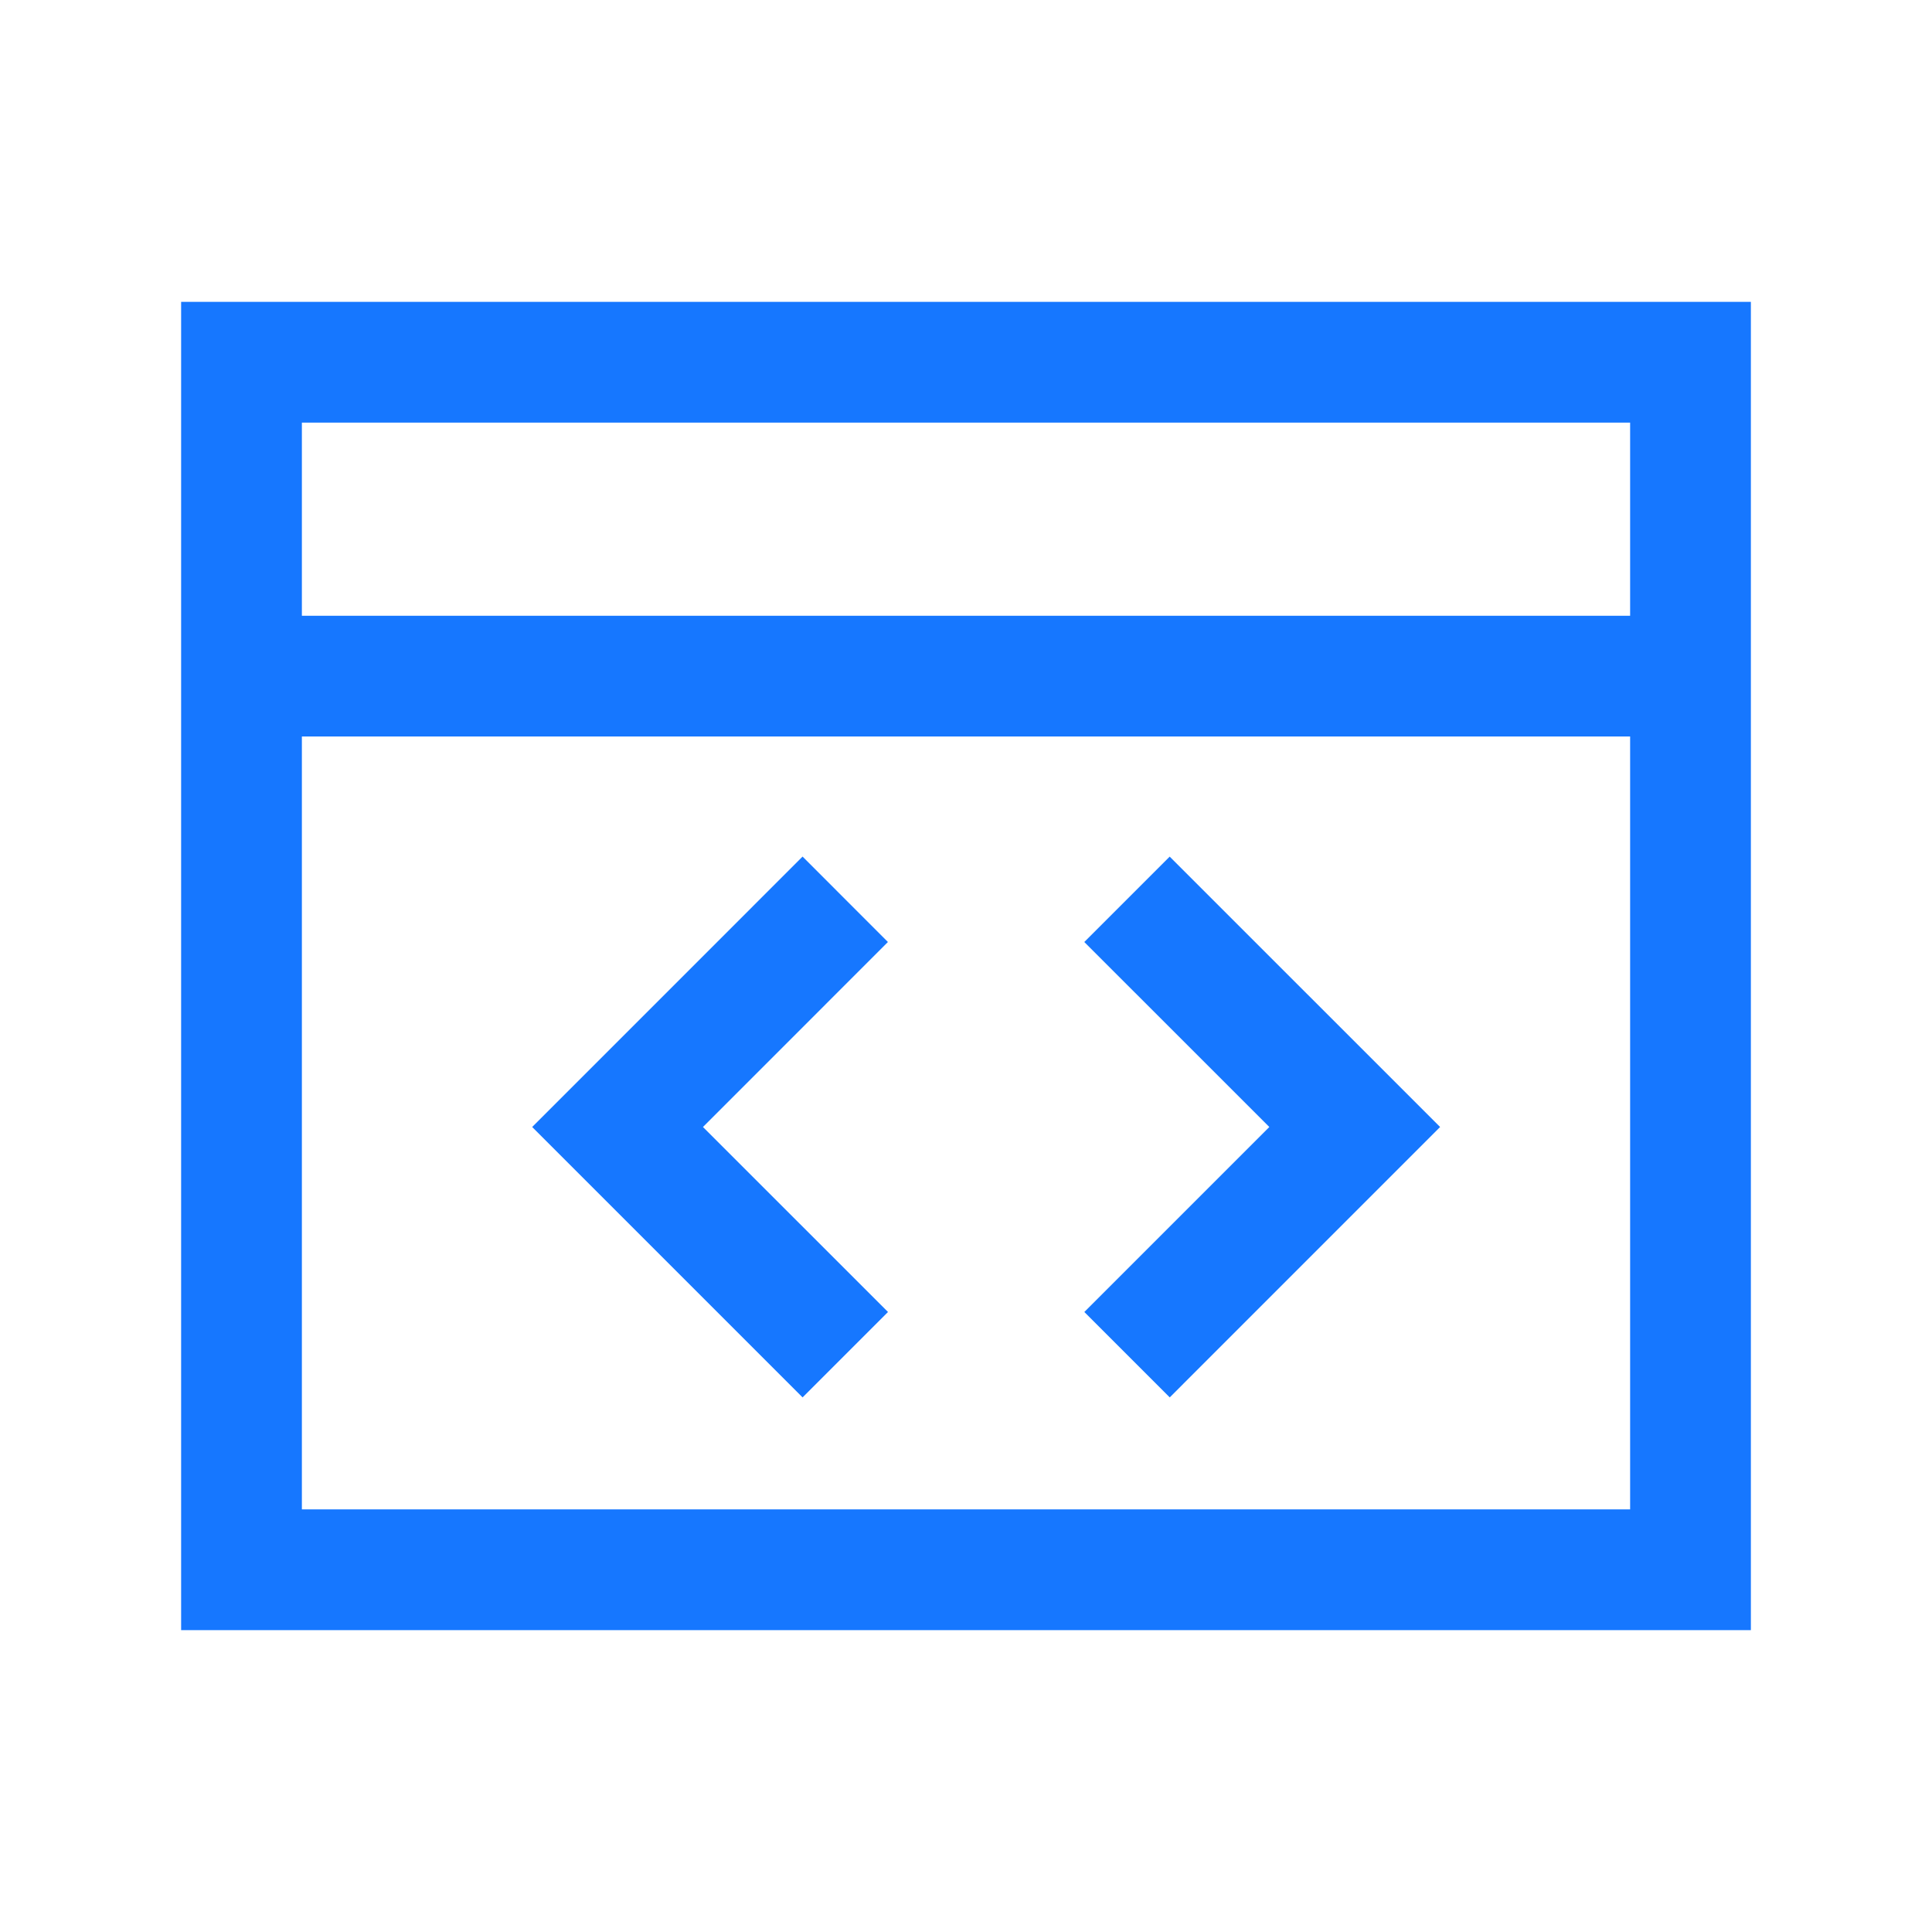
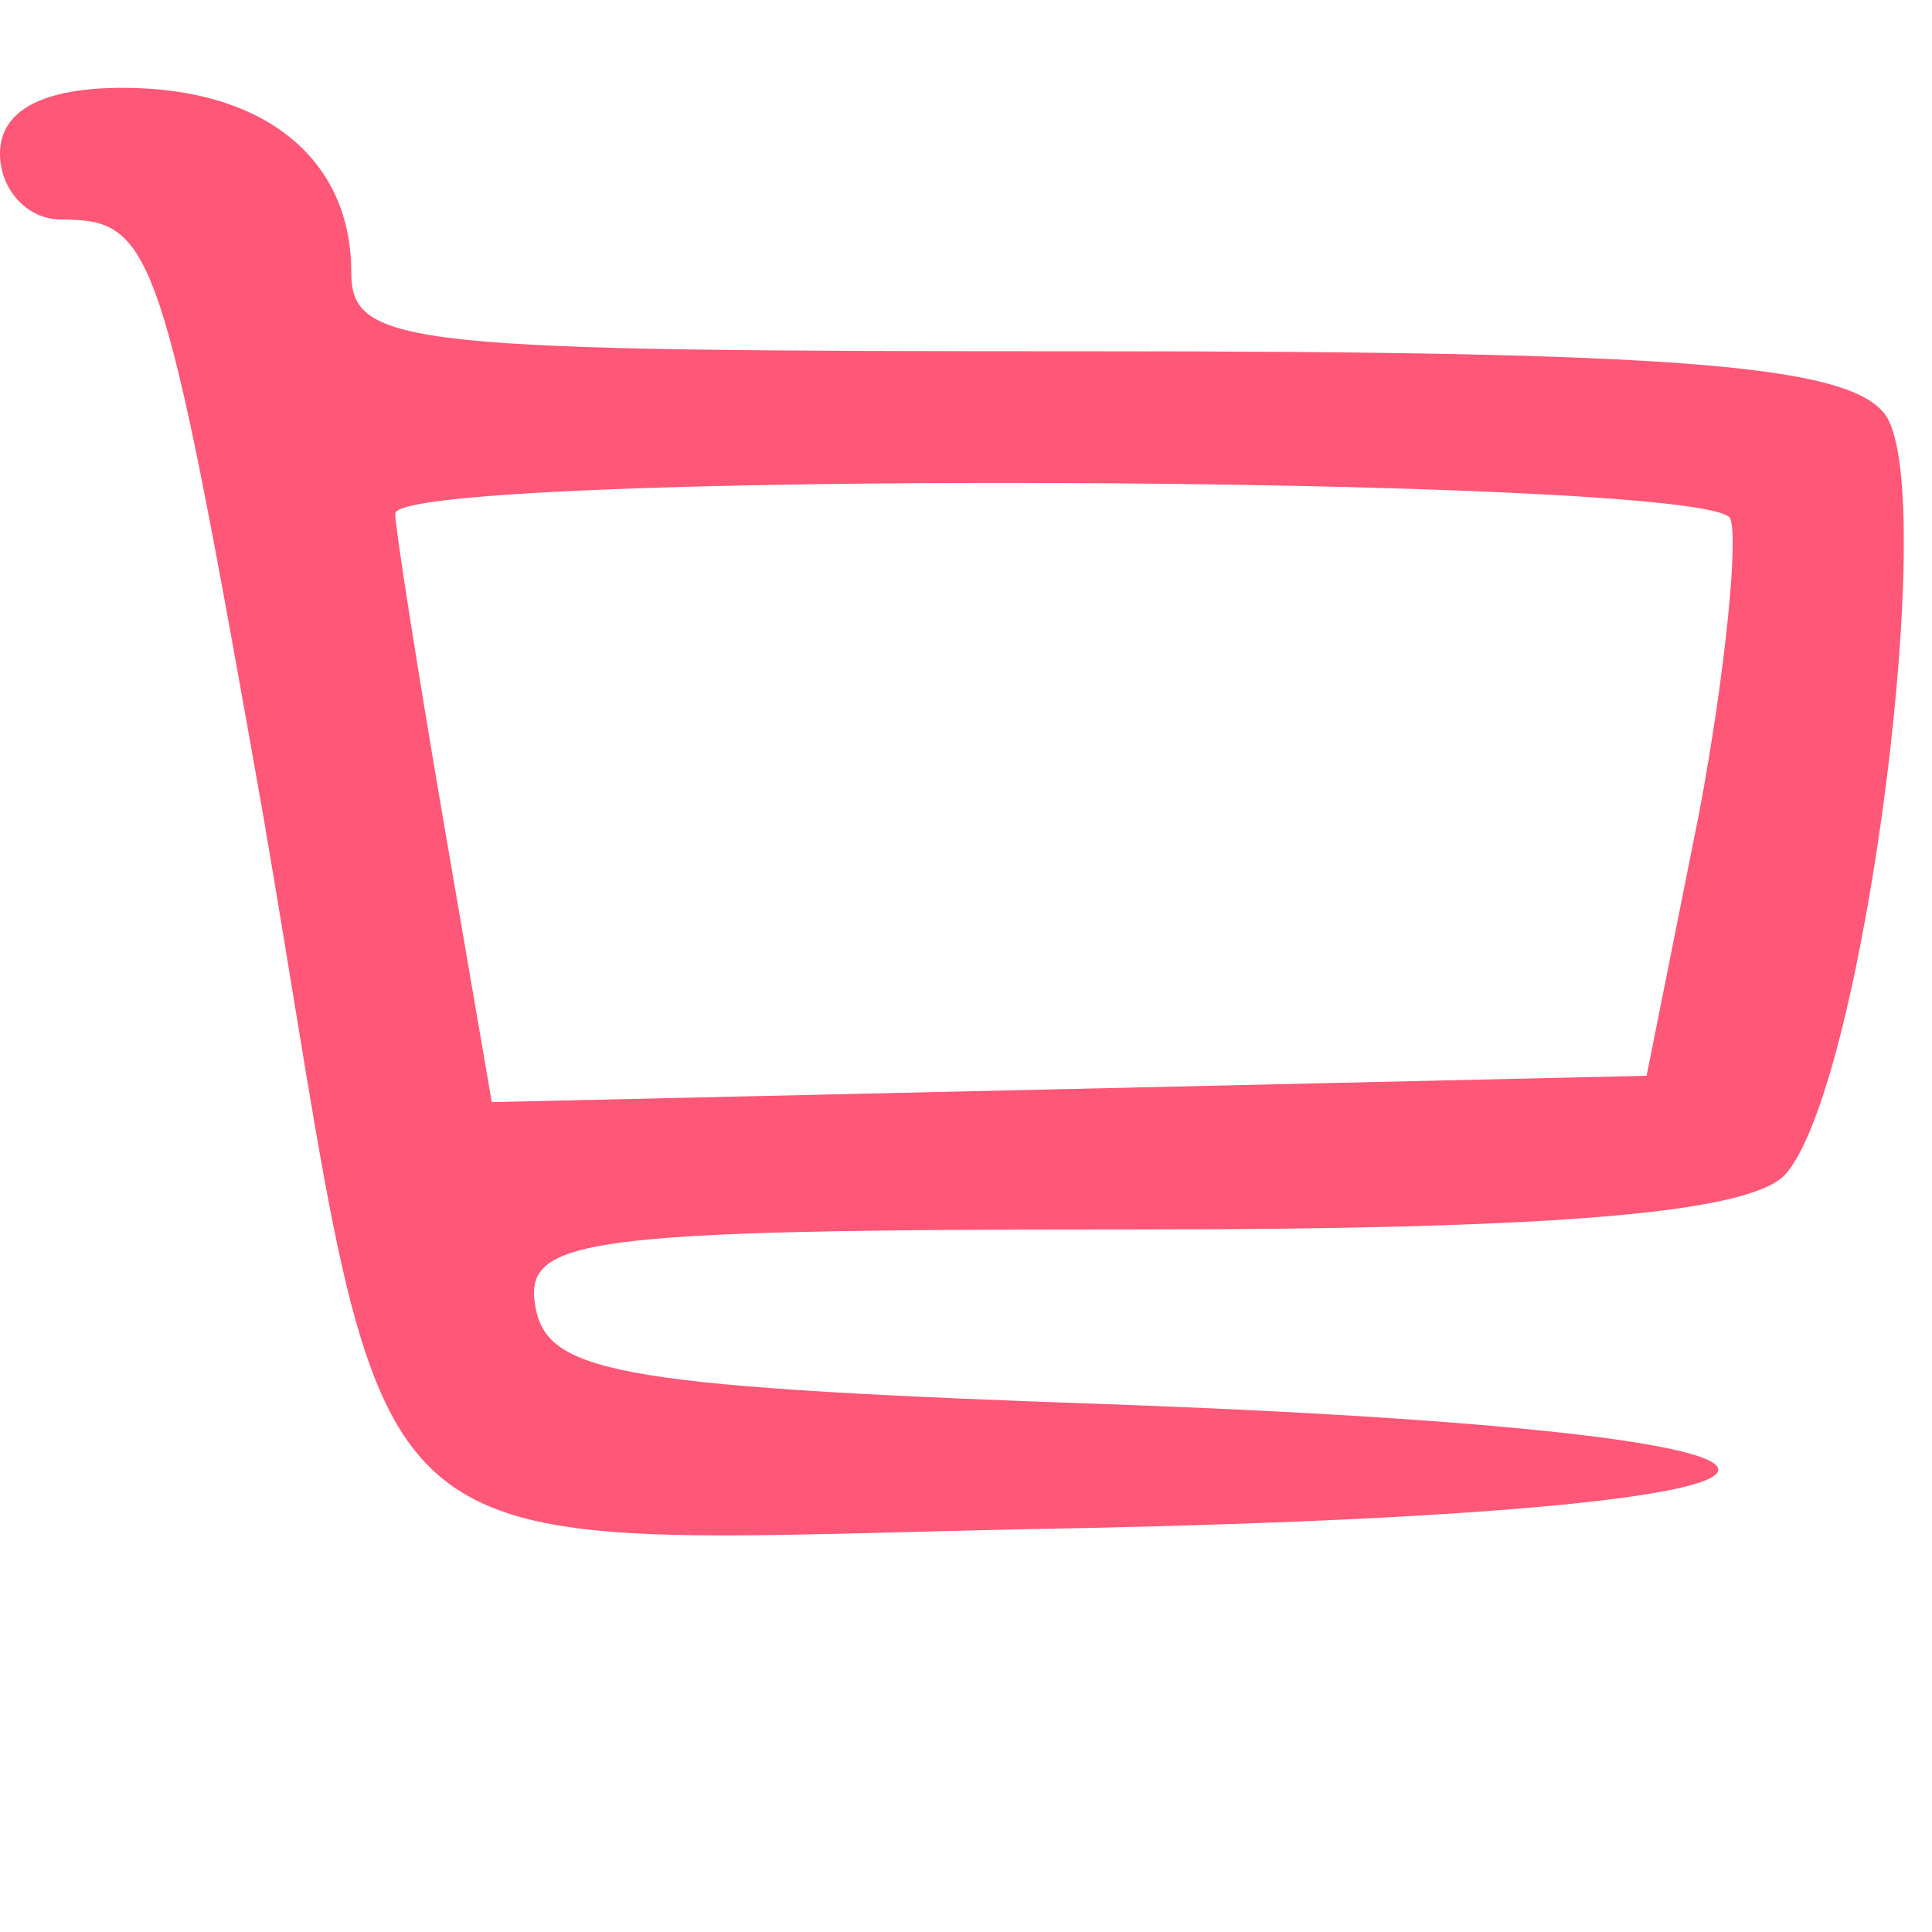
- <svg xmlns="http://www.w3.org/2000/svg" t="1616329717599" class="icon" viewBox="0 0 1024 1024" version="1.1" p-id="1900" width="200" height="200">
-   <defs>
-     <style type="text/css" />
-   </defs>
-   <path d="M928 160v704h-832v-704h832z m-64 230.357h-704V800h704V390.357z m-438.613 63.659l45.227 45.269L372.587 597.333l98.069 98.048-45.269 45.269L282.069 597.333l143.296-143.317z m194.56 0L763.285 597.333l-143.296 143.317-45.269-45.269L672.768 597.333l-98.069-98.048 45.269-45.269zM864 224h-704v102.357h704V224z" fill="#1677FF" p-id="1901" />
+ <svg xmlns="http://www.w3.org/2000/svg" version="1.0" width="44pt" height="44pt" viewBox="0 0 44 44" preserveAspectRatio="xMidYMid meet">
+   <g transform="translate(0,44) scale(0.1,-0.1)" fill="#ff5777" stroke="none">
+     <path d="M0 405 c0 -8 6 -15 14 -15 21 0 23 -6 46 -136 31 -181 13 -165 187 -162 187 4 194 21 11 28 -116 4 -133 7 -136 22 -3 16 9 18 136 18 100 0 142 4 149 13 18 22 35 158 22 173 -9 11 -49 14 -180 14 -156 0 -169 1 -169 18 0 26 -20 42 -52 42 -18 0 -28 -5 -28 -15z m394 -83 c2 -4 -1 -35 -7 -67 l-12 -60 -131 -3 -132 -3 -11 64 c-6 35 -11 67 -11 70 0 10 298 9 304 -1z" />
+   </g>
</svg>
